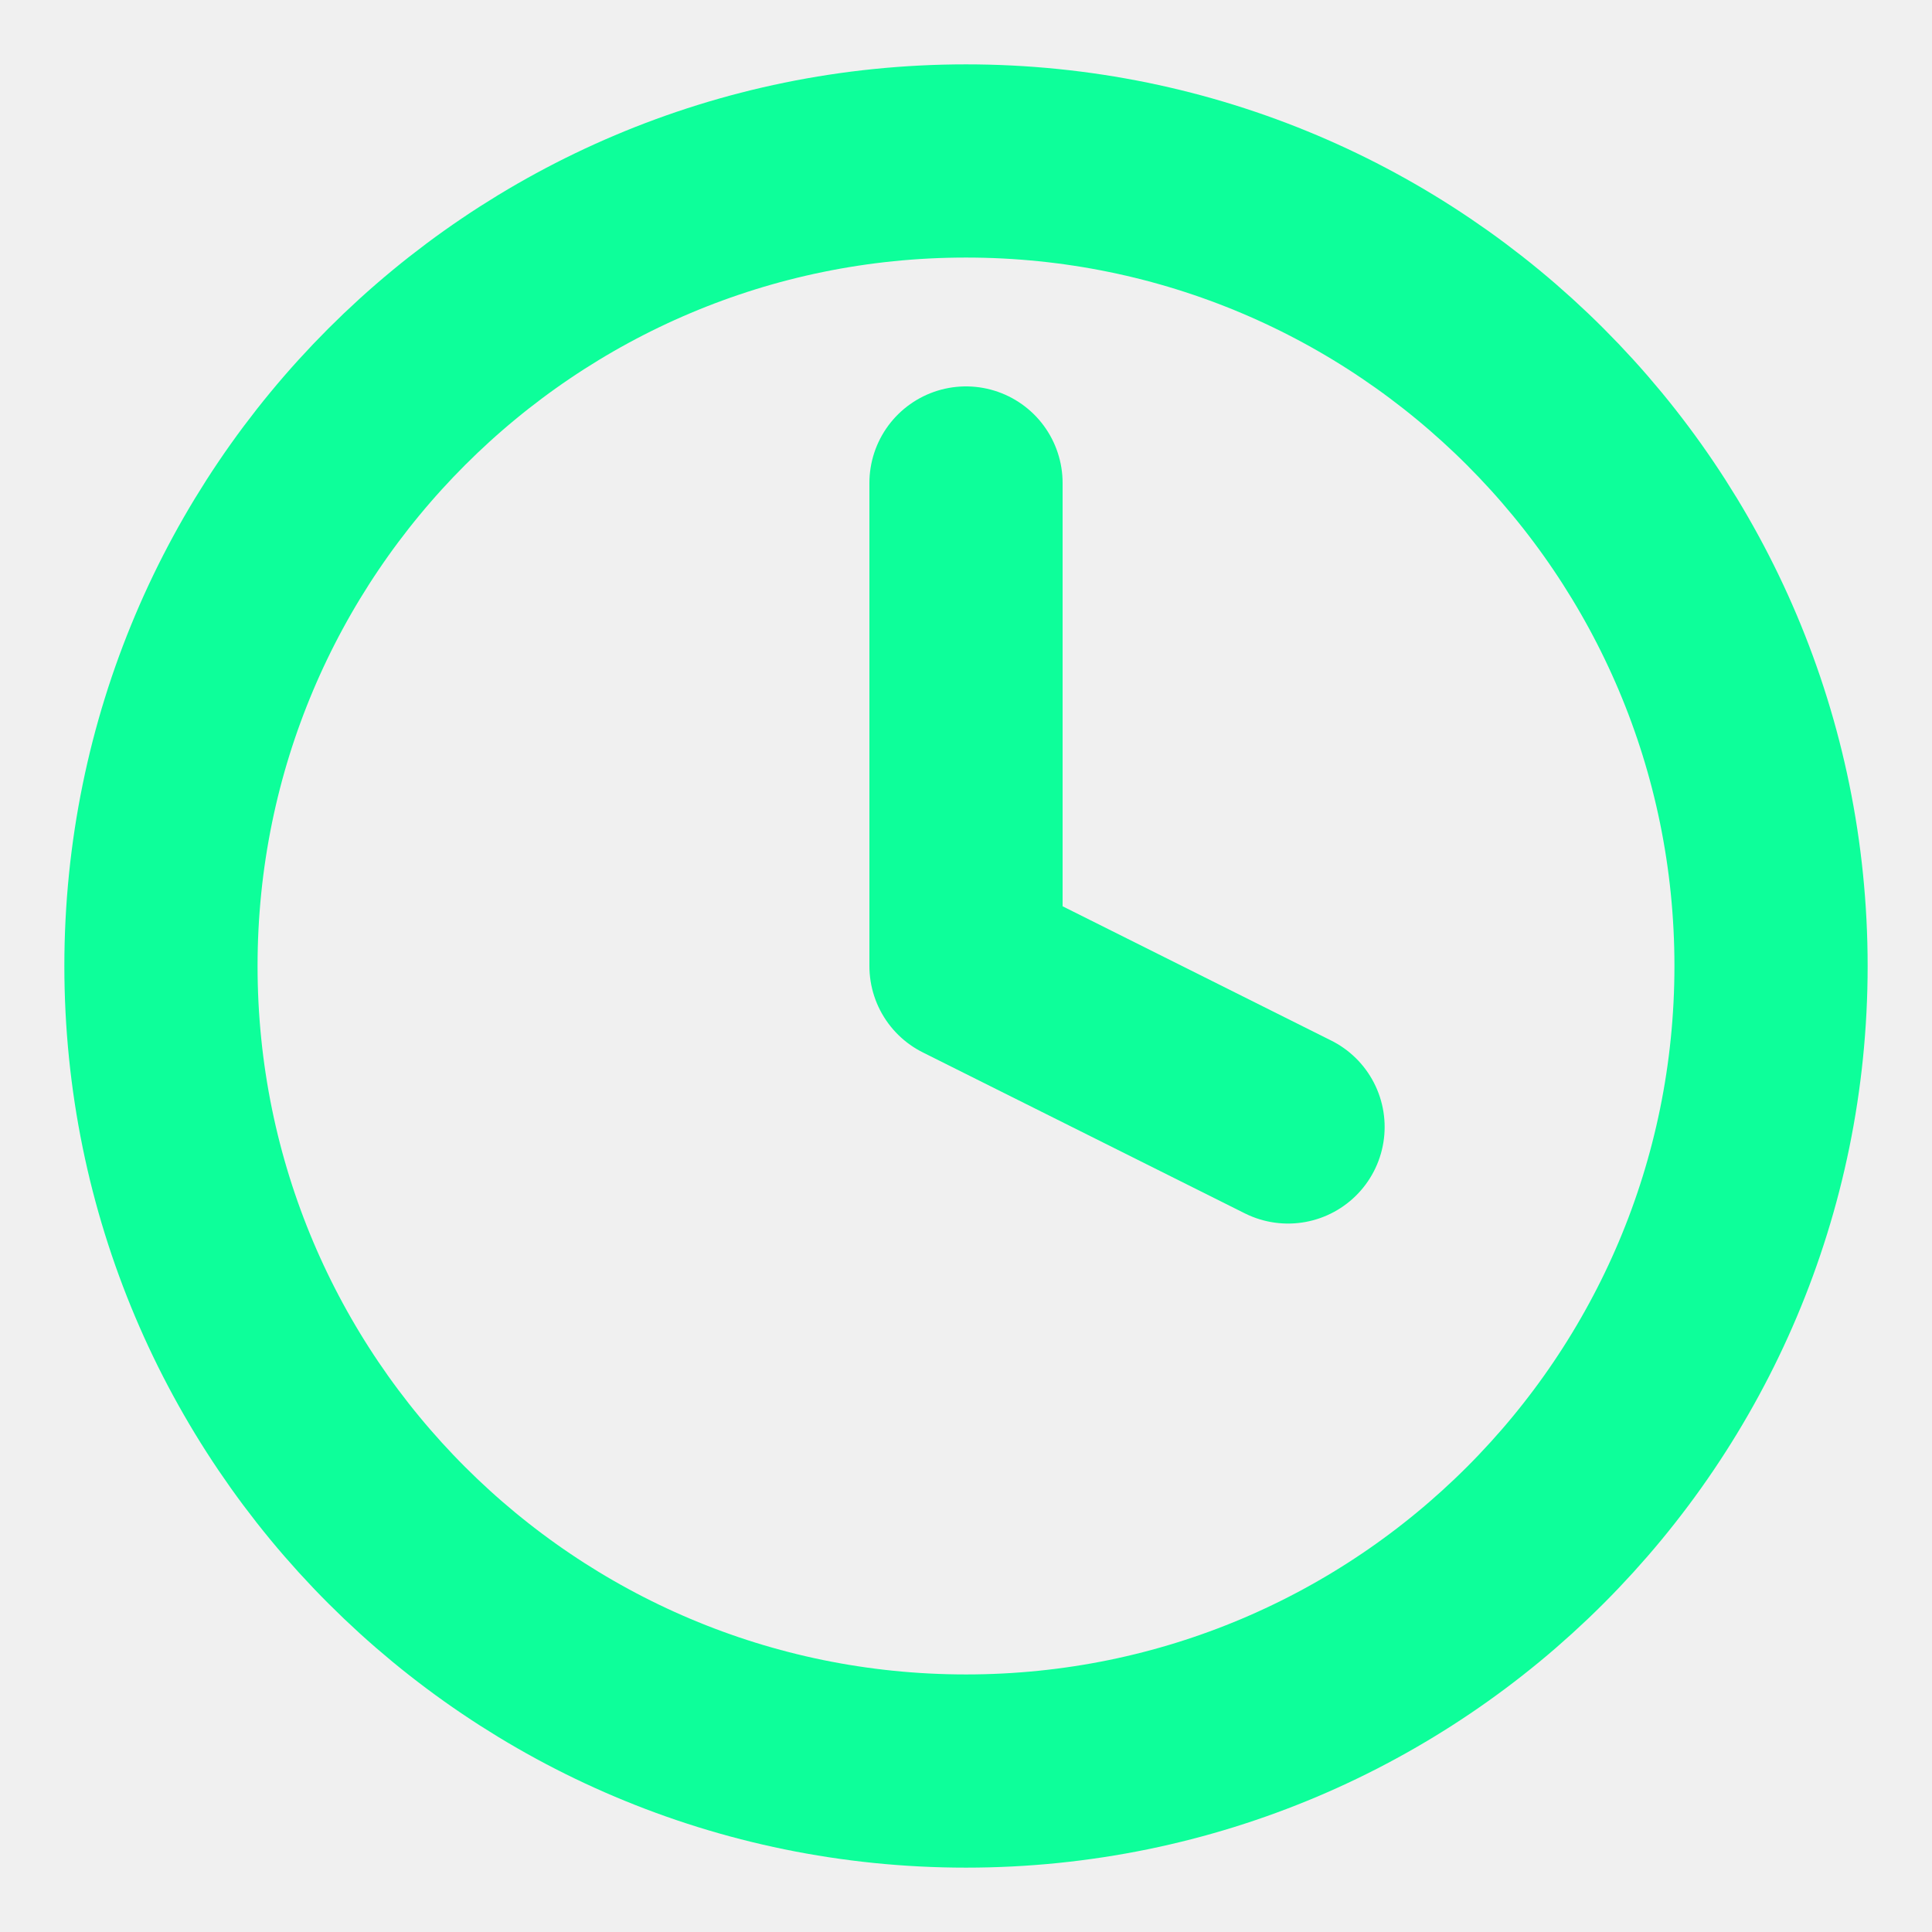
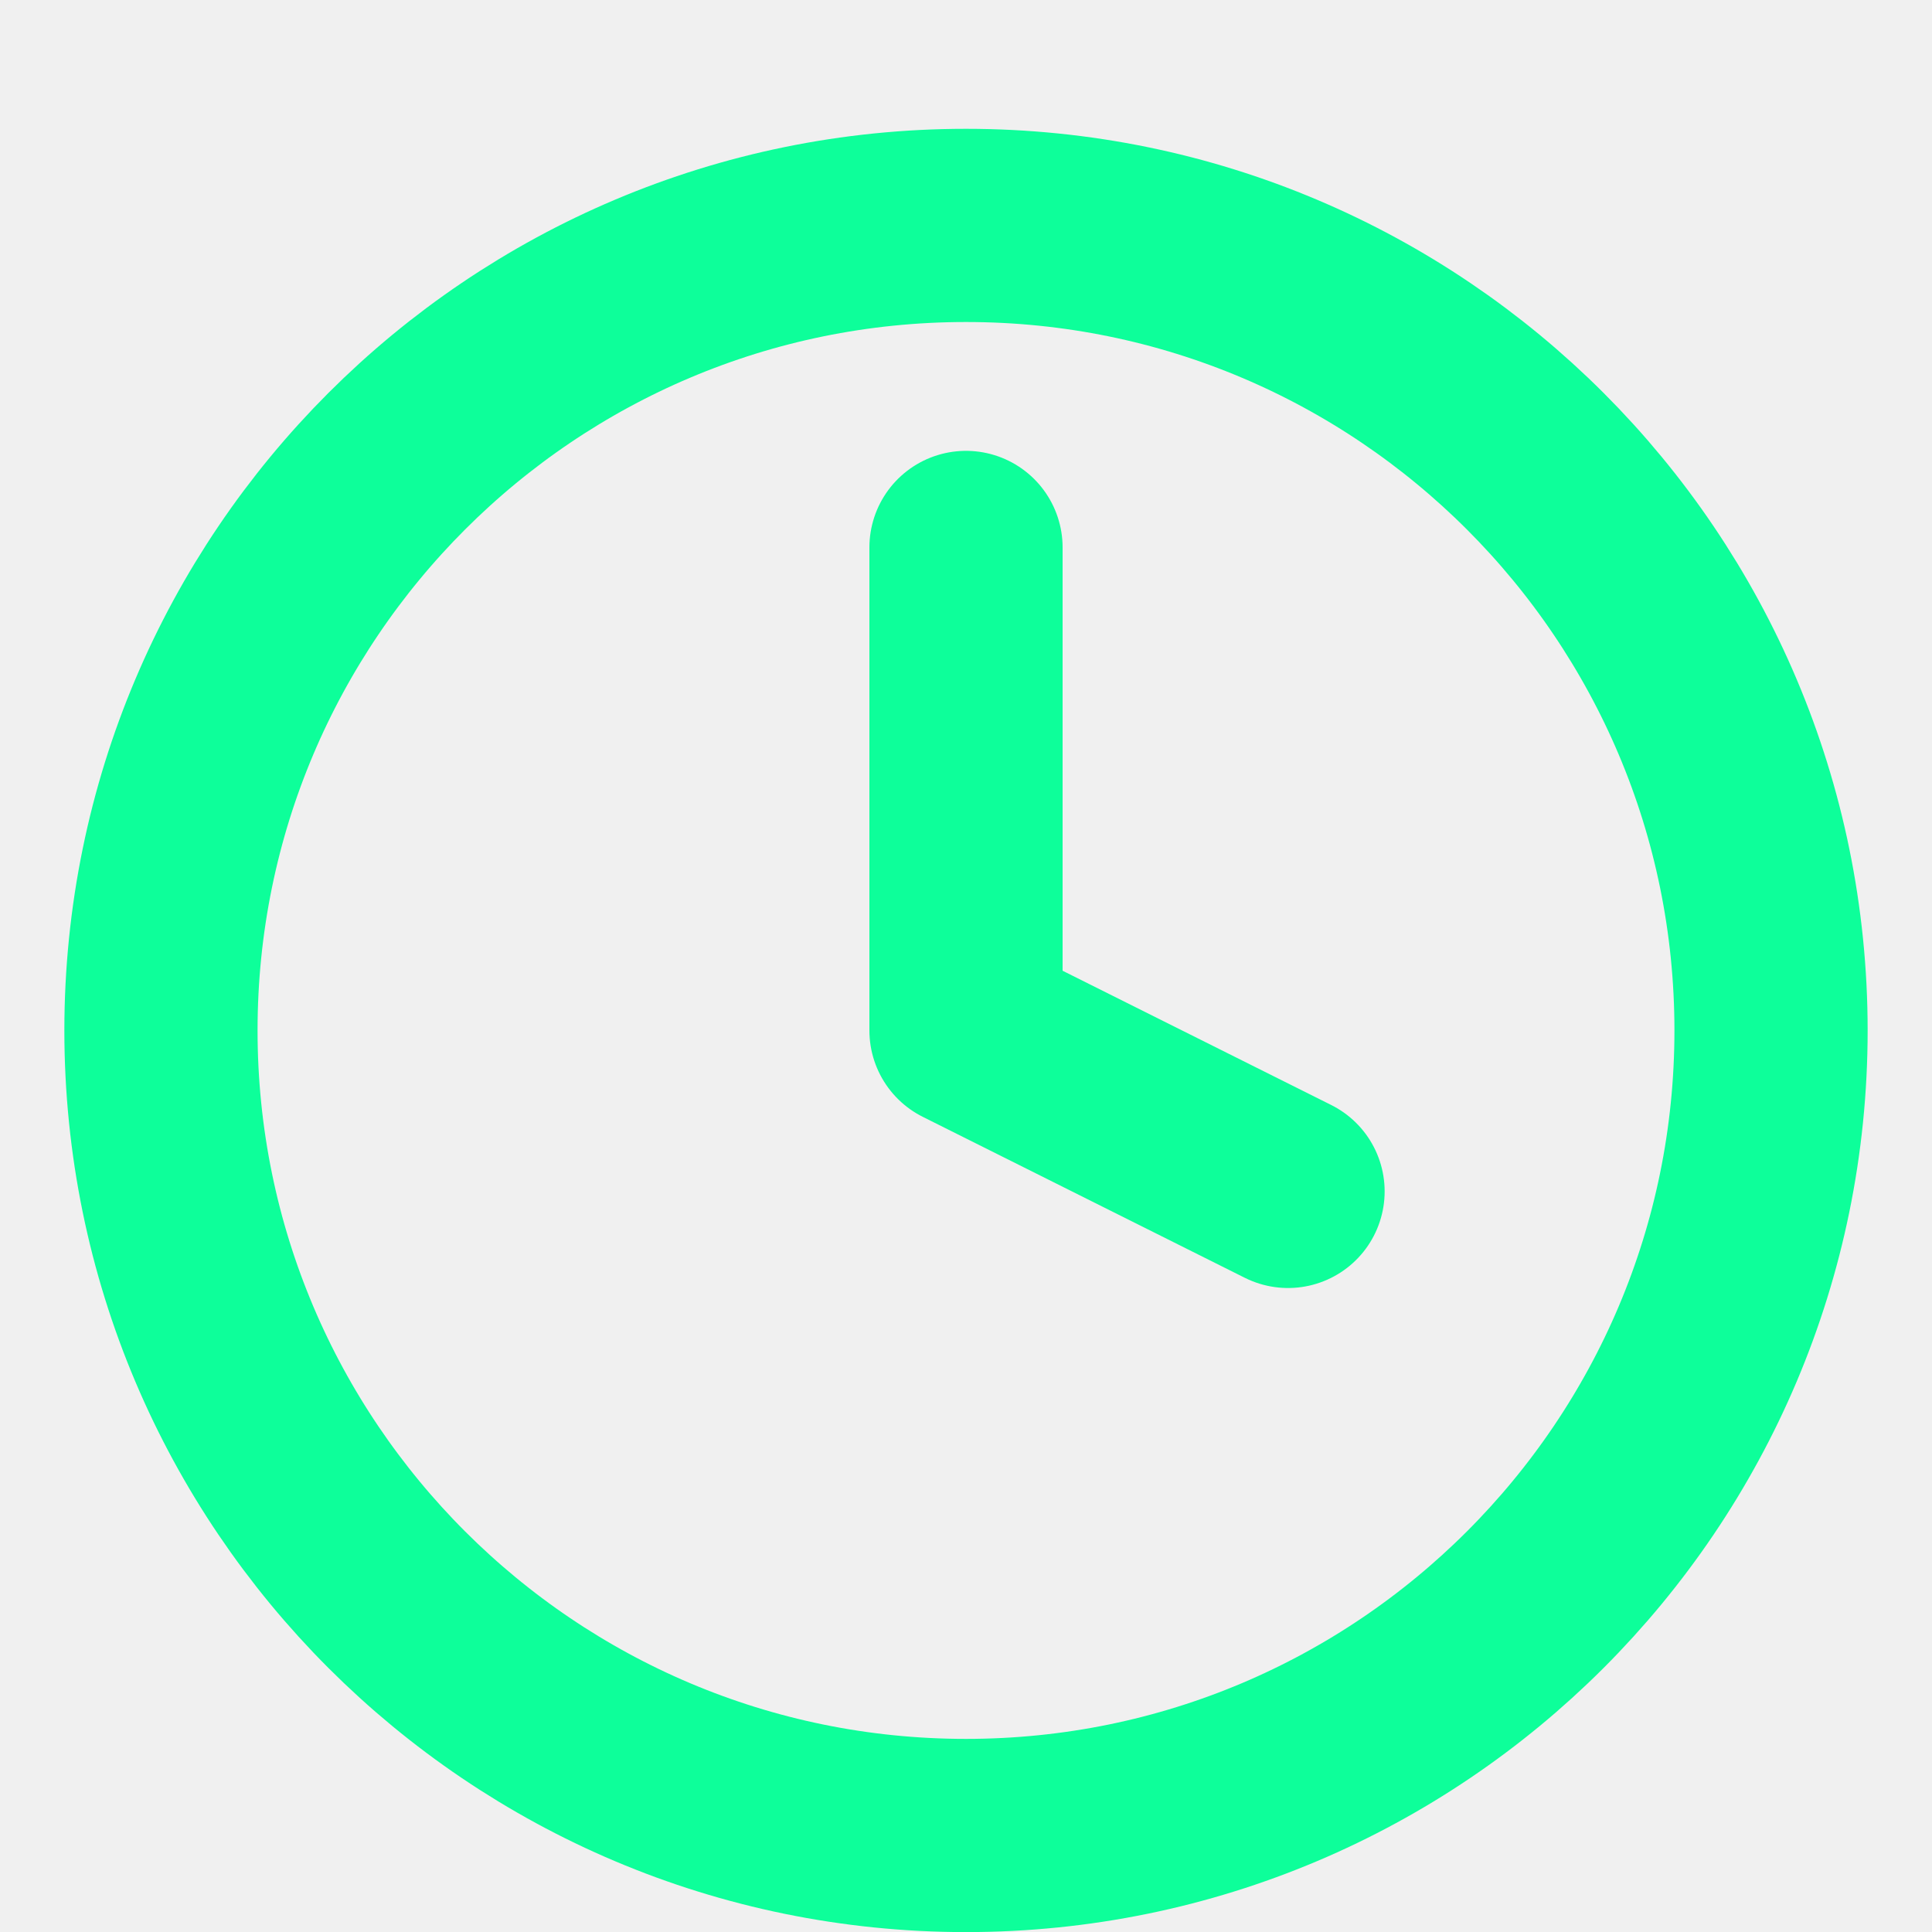
- <svg xmlns="http://www.w3.org/2000/svg" width="16" height="16" viewBox="0 0 16 16" fill="none">
-   <g clip-path="url(#clip0_89_44)">
-     <path d="M8 4V8L10.667 9.333M14.667 8C14.667 11.682 11.682 14.667 8 14.667C4.318 14.667 1.333 11.682 1.333 8C1.333 4.318 4.318 1.333 8 1.333C11.682 1.333 14.667 4.318 14.667 8Z" stroke="#0DFF9A" stroke-width="1.6" stroke-linecap="round" stroke-linejoin="round" />
+ <svg xmlns="http://www.w3.org/2000/svg" width="16" height="16" viewBox="0 0 16 16" fill="none" version="1.1" id="svg1">
+   <g clip-path="url(#clip0_89_44)" id="g1" transform="translate(0,0.53375)">
+     <path d="m 8,4 v 4 l 2.667,1.333 m 4,-1.333 c 0,3.682 -2.985,6.667 -6.667,6.667 -3.682,0 -6.667,-2.985 -6.667,-6.667 0,-3.682 2.985,-6.667 6.667,-6.667 3.682,0 6.667,2.985 6.667,6.667 z" stroke="#0dff9a" stroke-width="1.6" stroke-linecap="round" stroke-linejoin="round" id="path1" />
  </g>
-   <defs>
+   <defs id="defs1">
    <clipPath id="clip0_89_44">
-       <rect width="16" height="16" fill="white" />
+       <rect width="16" height="16" fill="white" id="rect1" />
    </clipPath>
  </defs>
</svg>
